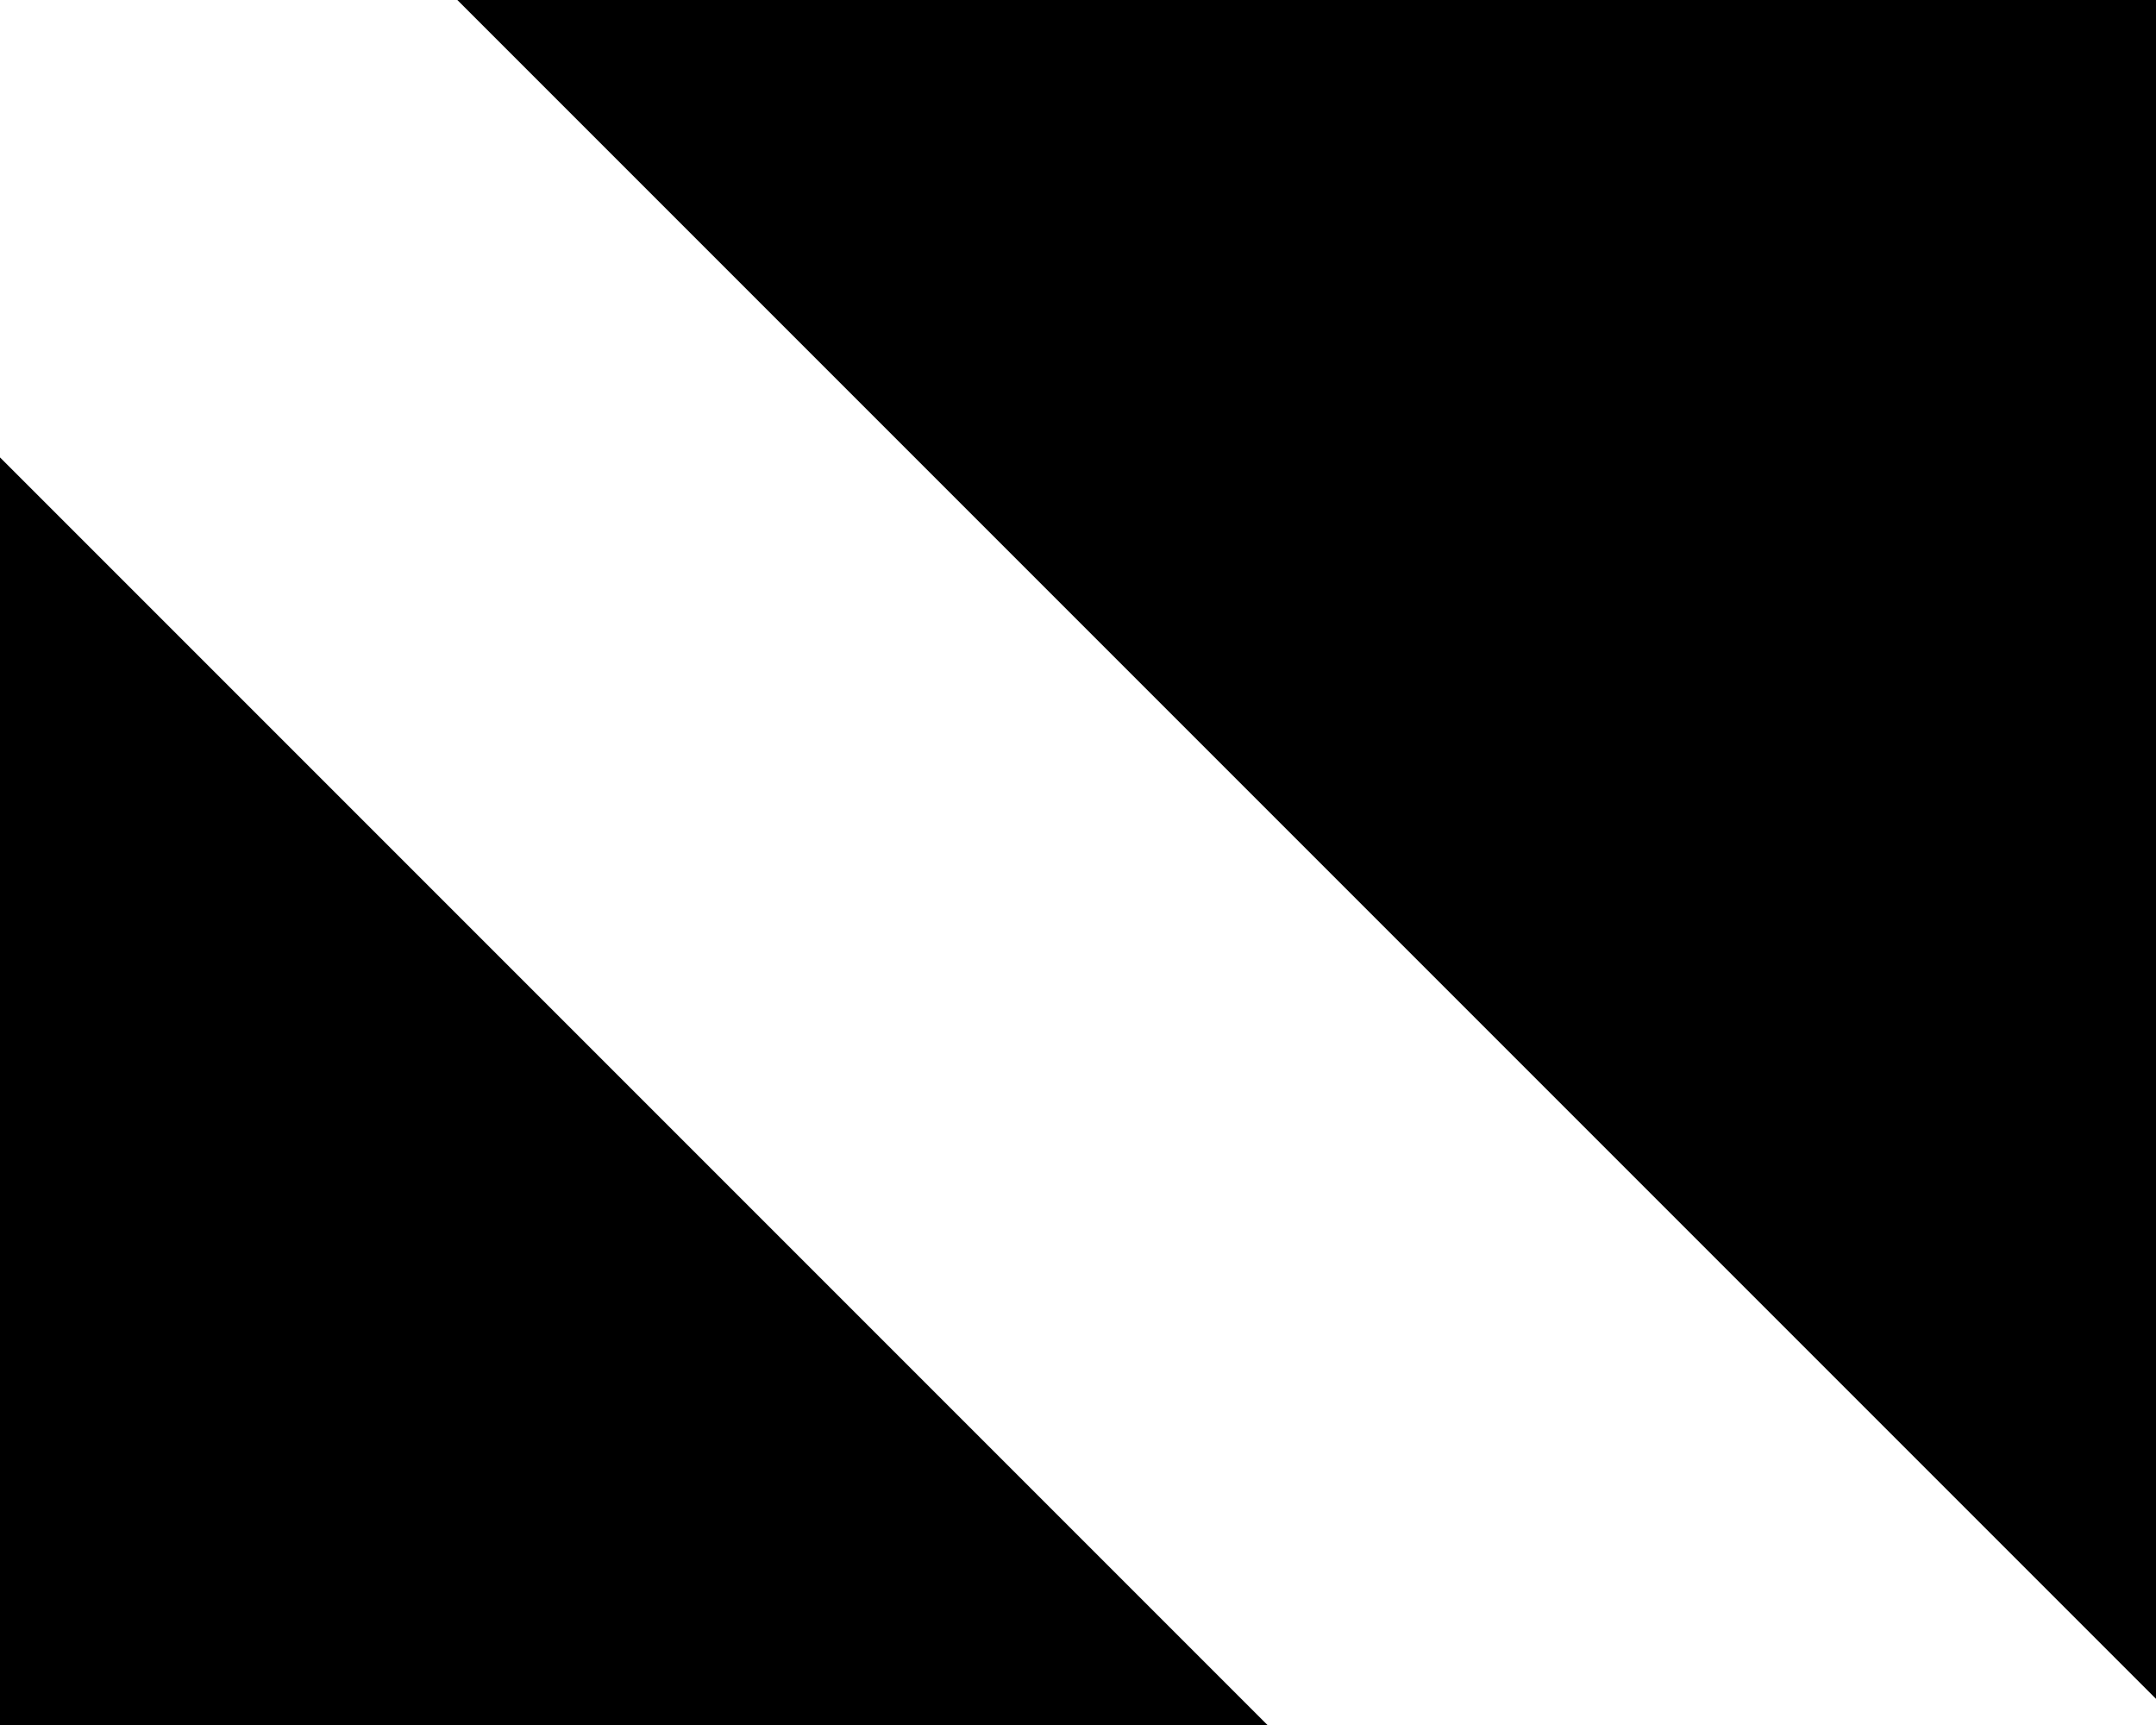
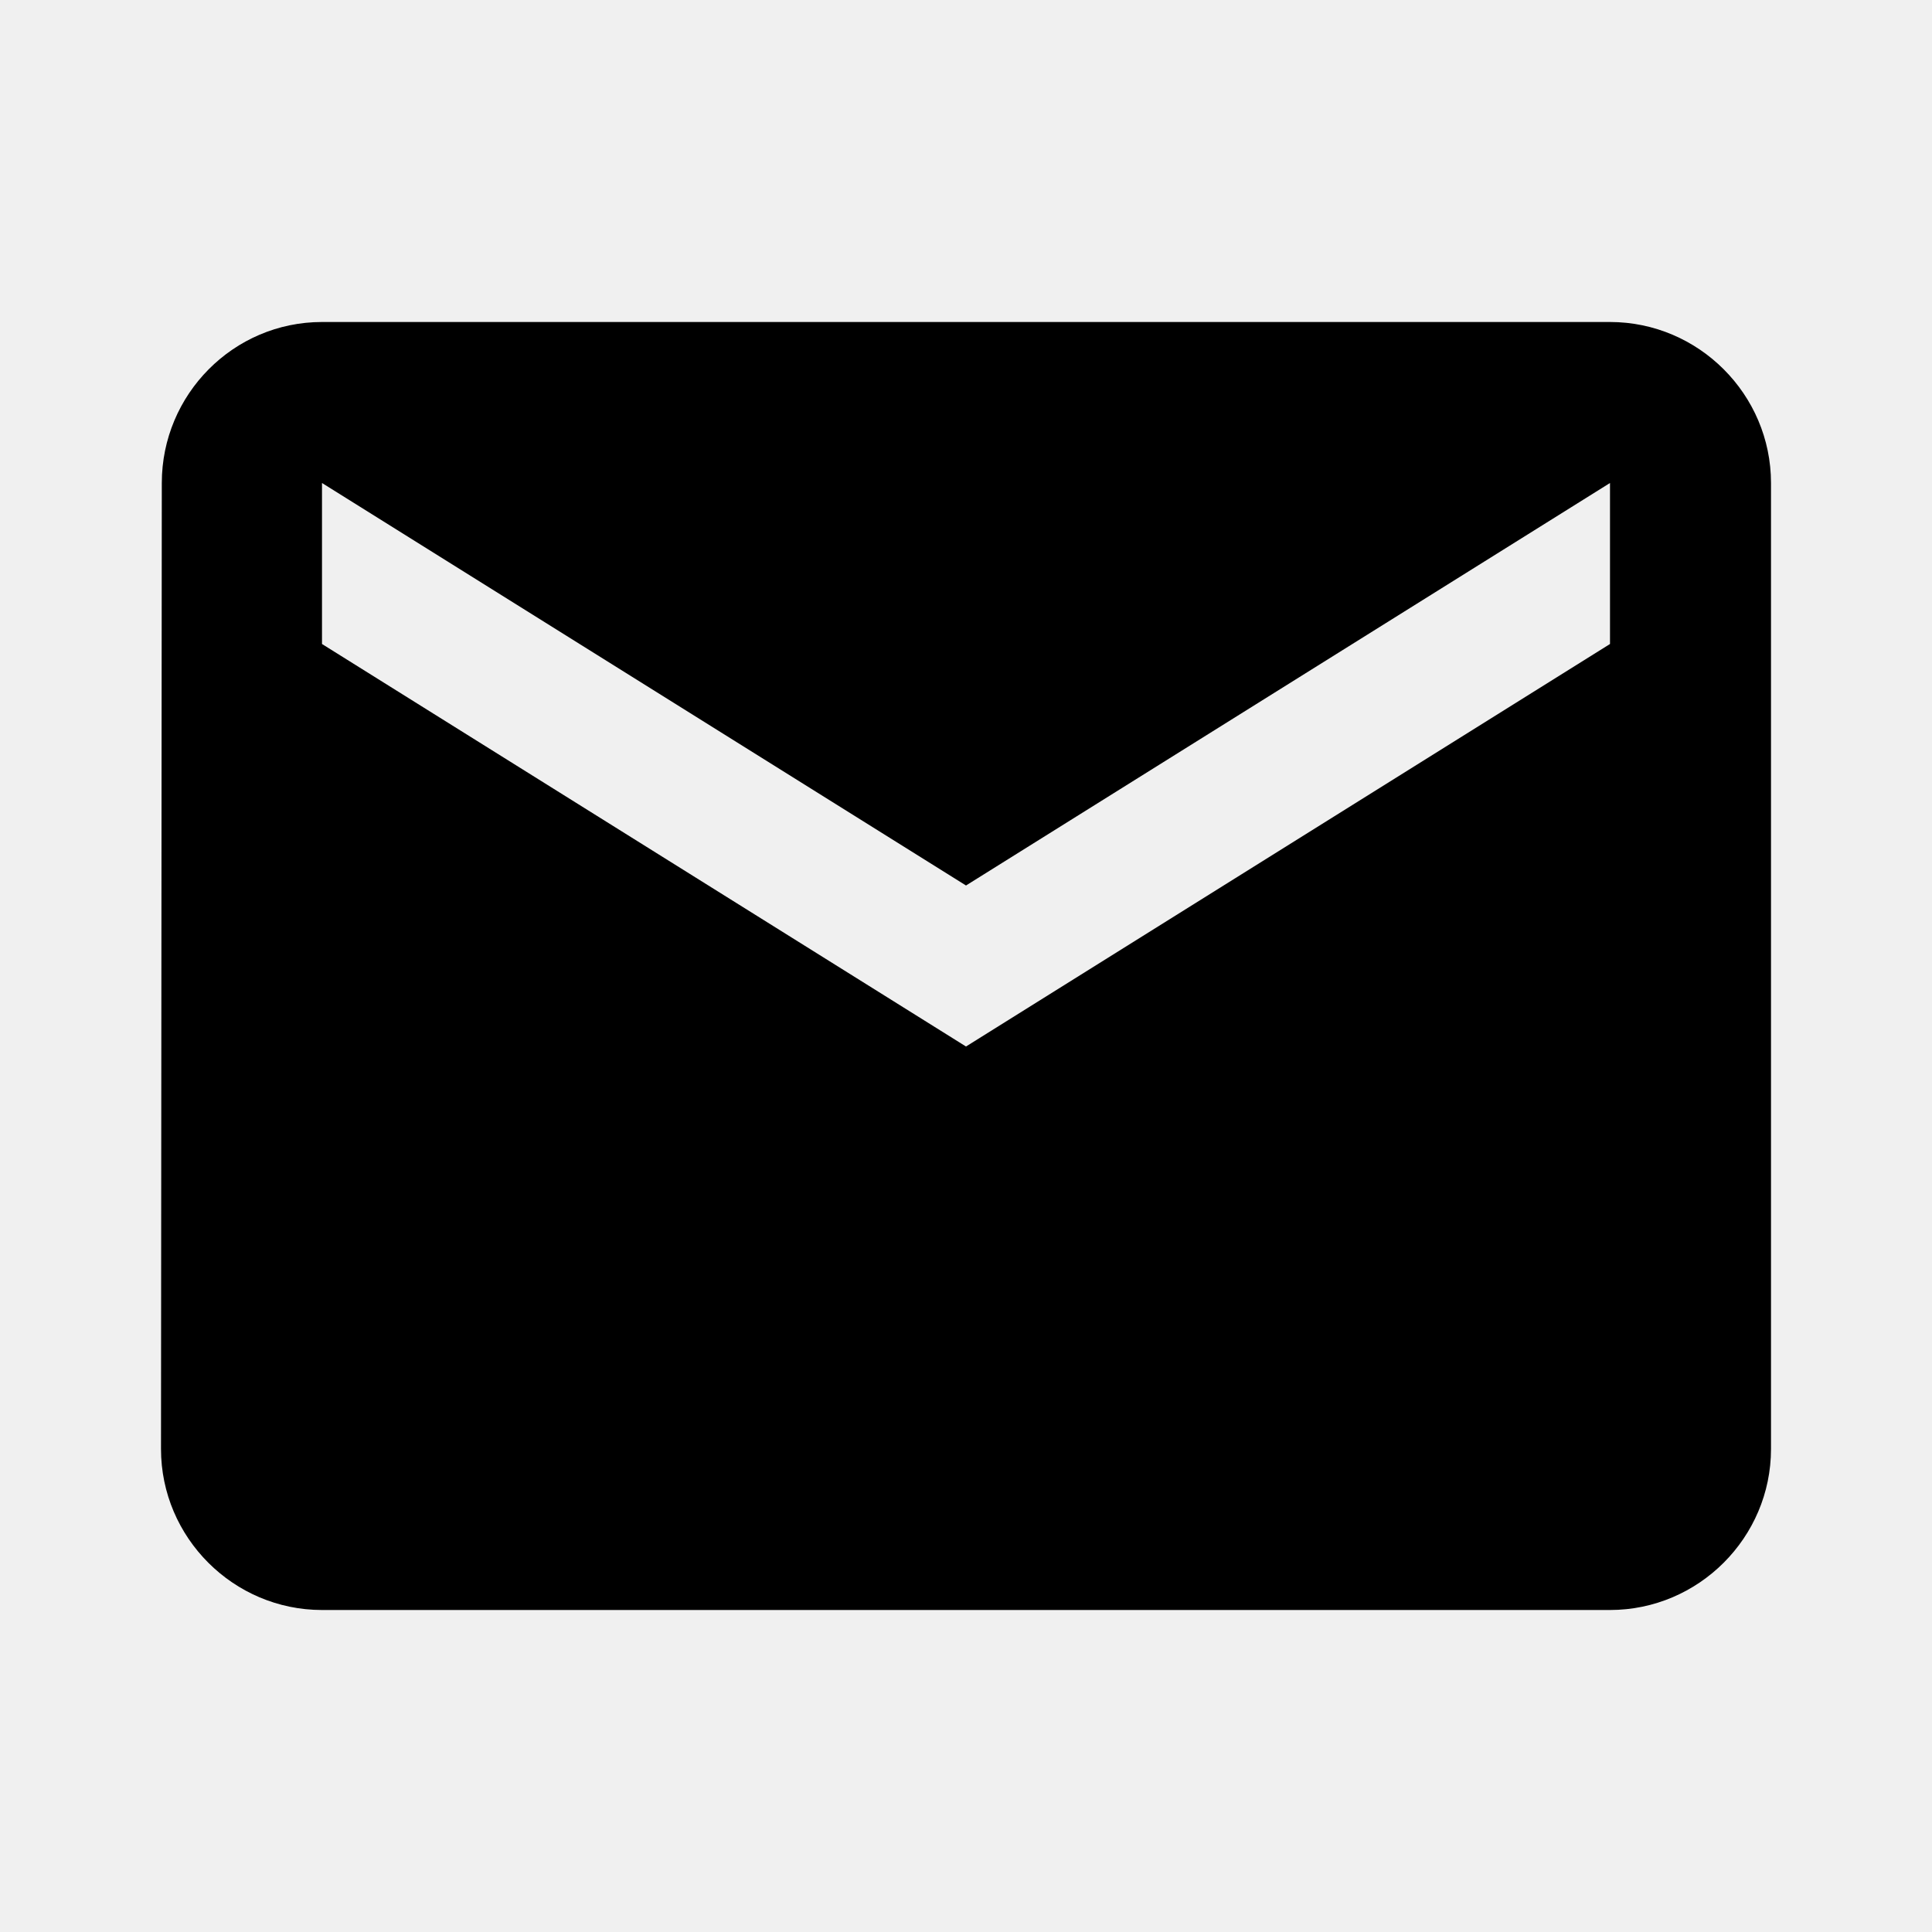
- <svg xmlns="http://www.w3.org/2000/svg" width="20" height="16" id="svg2" version="1.1">
-   <defs id="defs10" />
-   <g id="g3763" transform="translate(-6,6)">
-     <rect y="-8.881" x="3.424" id="rect4" rx="0" height="59.898" width="80.669" />
-     <path id="path6" d="M 3,-9 H 85 V 51 H 3 z m 0,0 37,37 q 4,3 8,0 L 85,-9 M 3,51 33,21 m 22,0 30,30" style="stroke:#ffffff;stroke-width:6" />
-   </g>
+ <svg xmlns="http://www.w3.org/2000/svg" fill="#000000" height="18" viewBox="0 0 24 24" width="18">
+   <path d="M20 4H4c-1.1 0-1.99.9-1.99 2L2 18c0 1.1.9 2 2 2h16c1.1 0 2-.9 2-2V6c0-1.1-.9-2-2-2zm0 4l-8 5-8-5V6l8 5 8-5v2z" />
+   <path d="M0 0h24v24H0z" fill="none" />
</svg>
